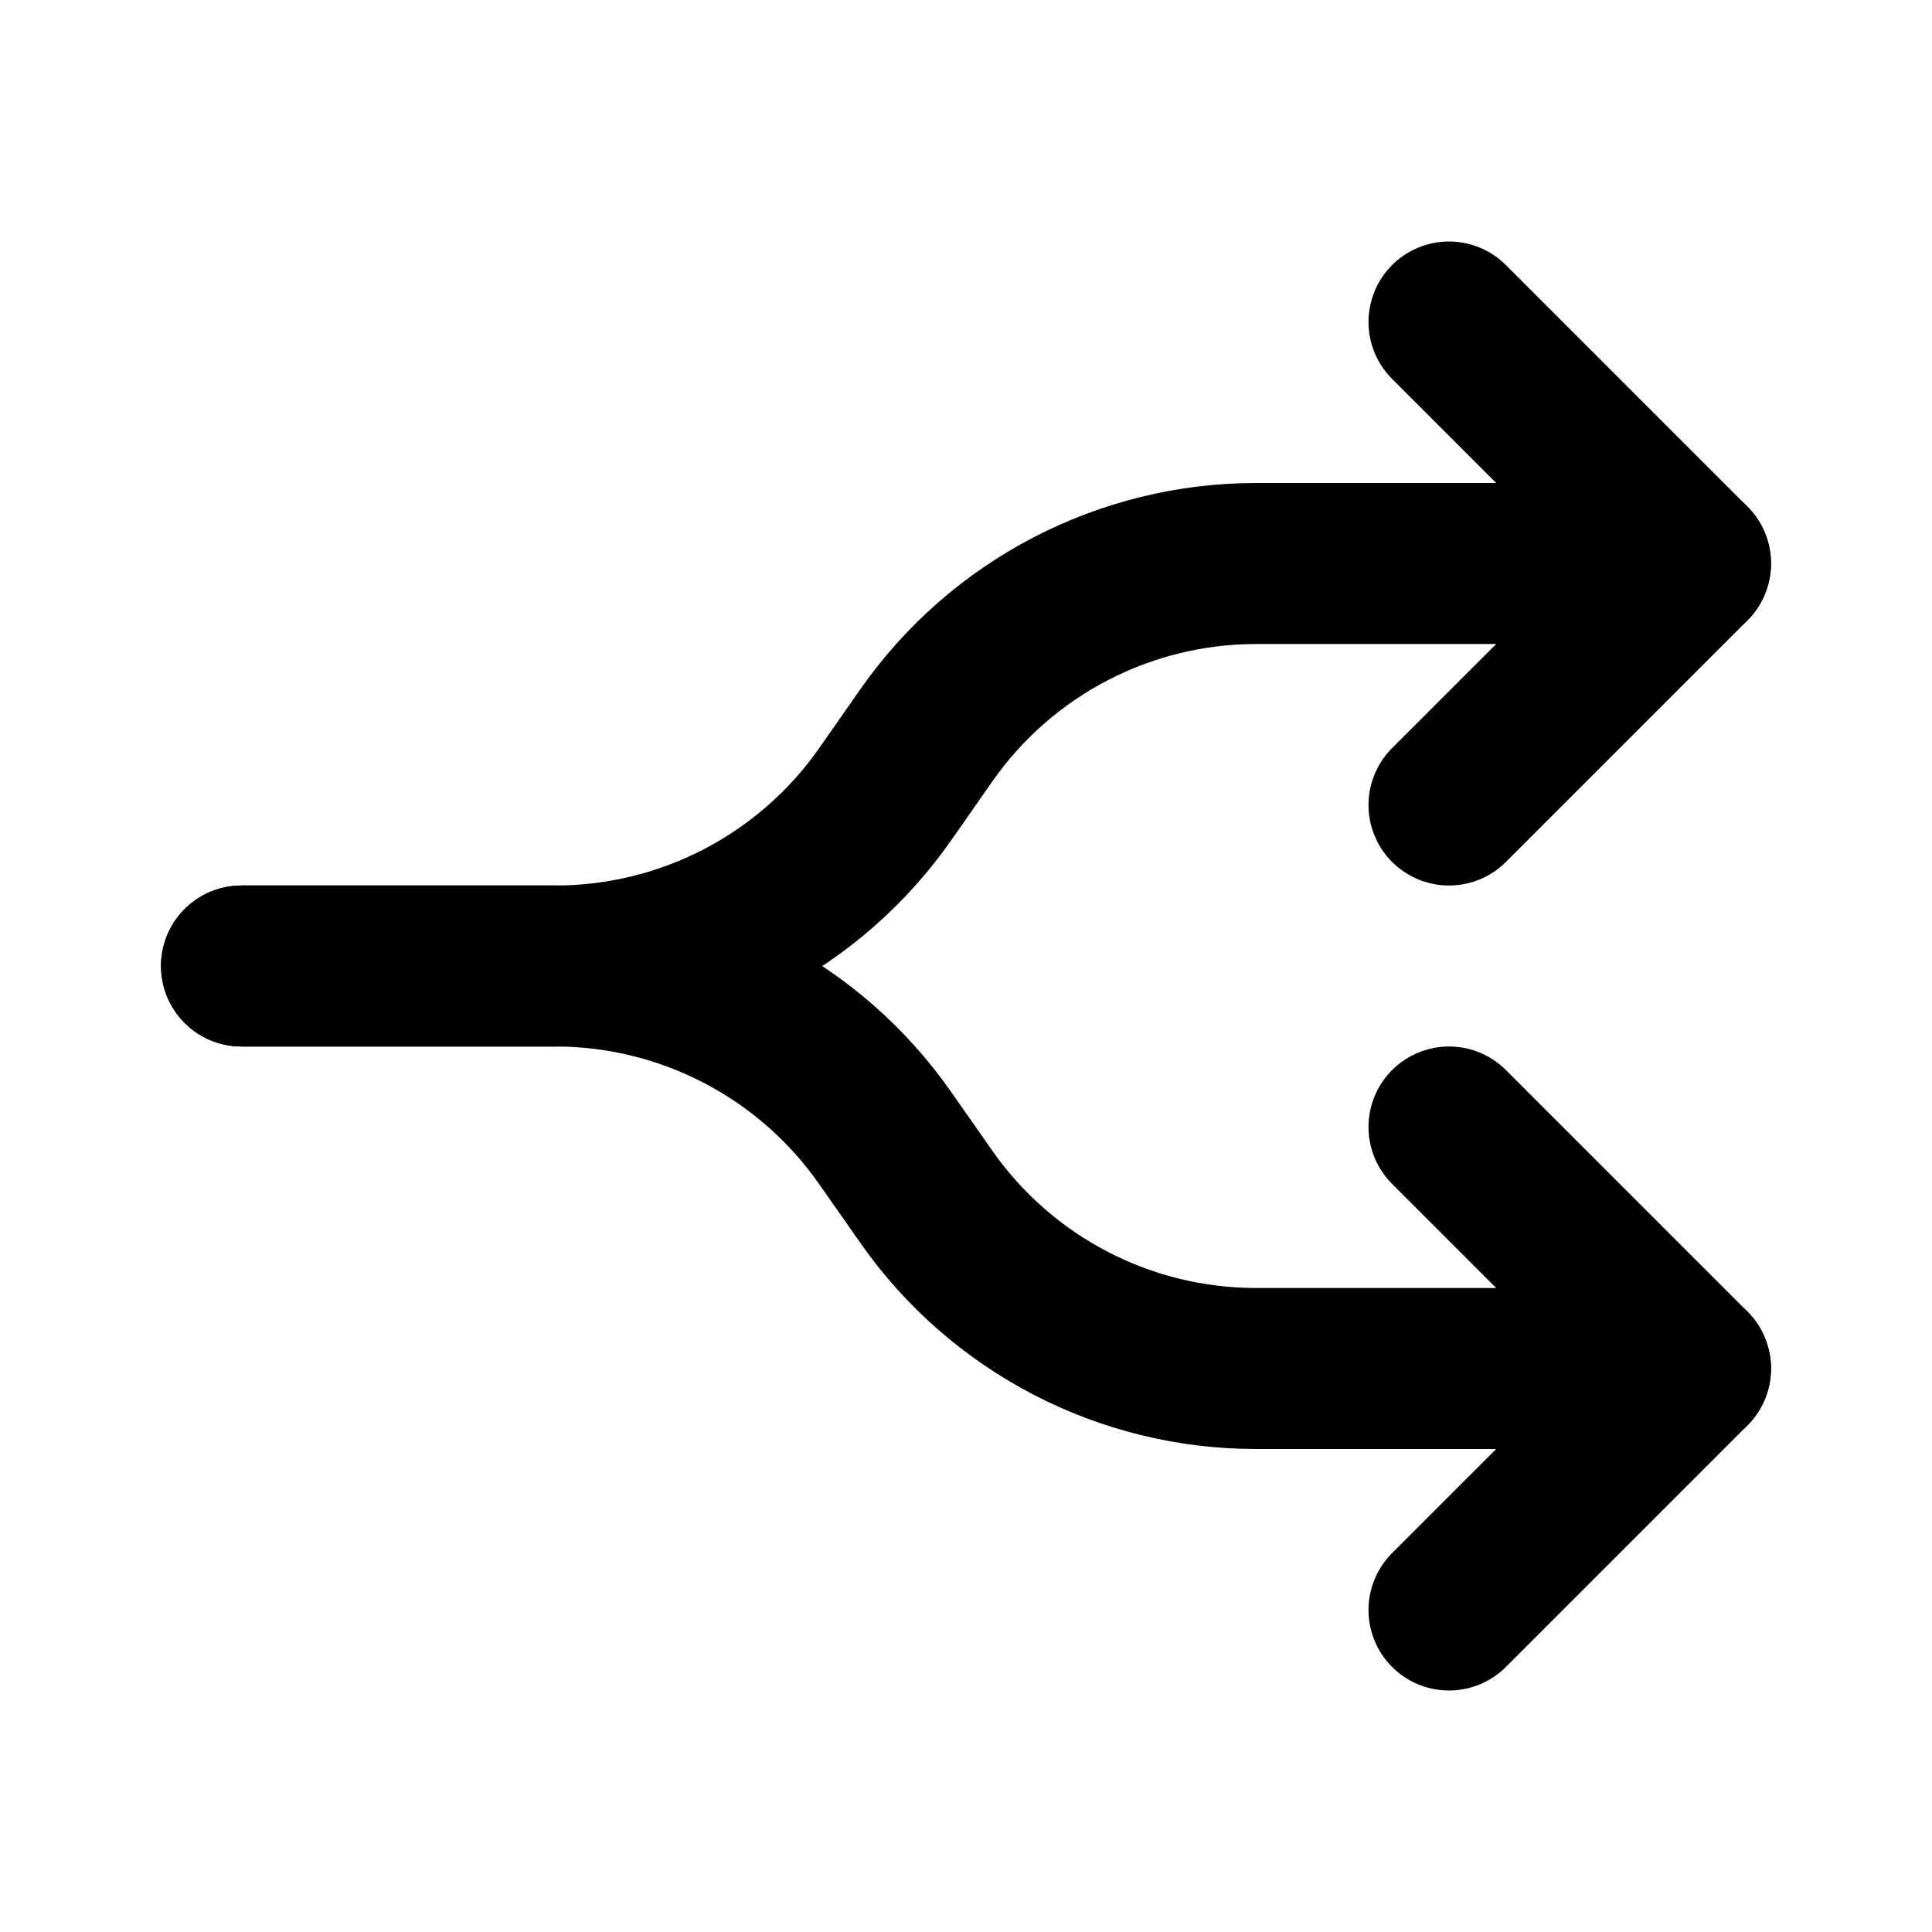
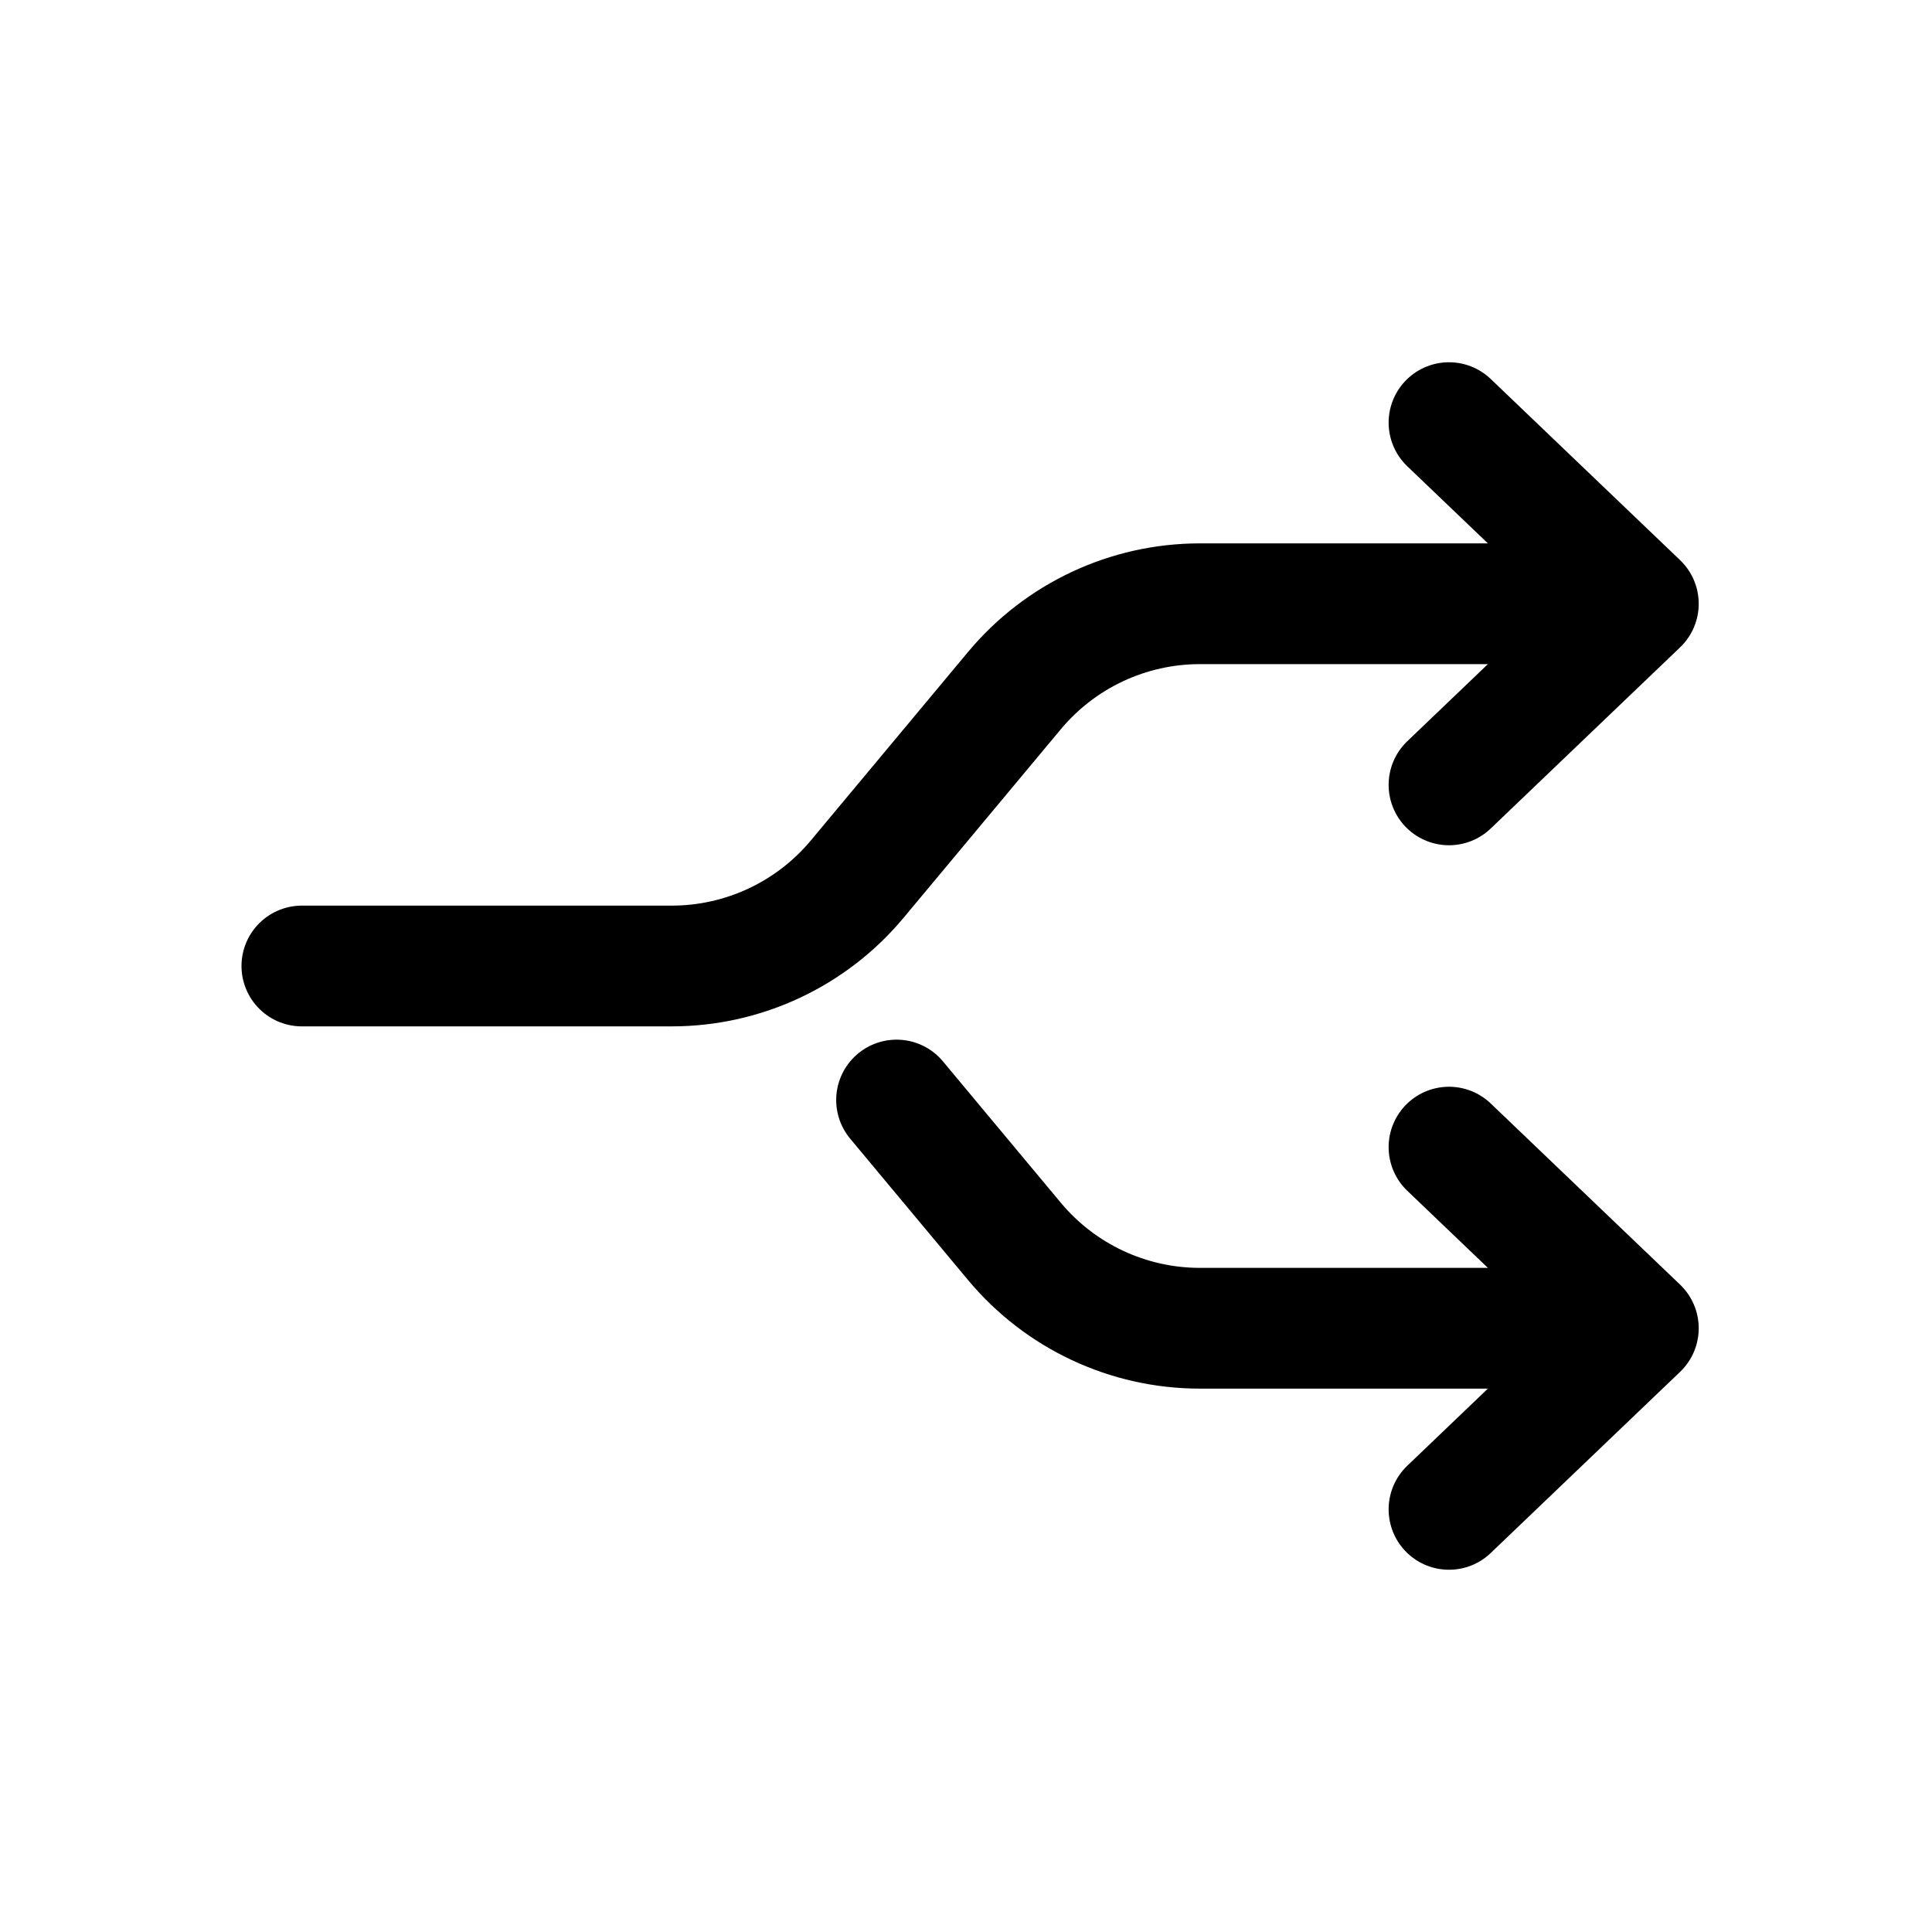
- <svg xmlns="http://www.w3.org/2000/svg" class="icon icon-tabler icon-tabler-arrows-split-2" width="24" height="24" viewBox="0 0 24 24" stroke-width="2" stroke="currentColor" fill="none" stroke-linecap="round" stroke-linejoin="round">
-   <path stroke="none" d="M0 0h24v24H0z" fill="none" />
-   <path d="M21 17h-5.397a5 5 0 0 1 -4.096 -2.133l-.514 -.734a5 5 0 0 0 -4.096 -2.133h-3.897" />
-   <path d="M21 7h-5.395a5 5 0 0 0 -4.098 2.135l-.51 .73a5 5 0 0 1 -4.097 2.135h-3.9" />
-   <path d="M18 10l3 -3l-3 -3" />
-   <path d="M18 20l3 -3l-3 -3" />
+ <svg xmlns="http://www.w3.org/2000/svg" width="32" height="32" fill="none">
+   <path d="M5 16h6.127a4 4 0 0 0 3.072-1.44l2.602-3.12A4 4 0 0 1 19.874 10H27m0 12h-7.127a4 4 0 0 1-3.072-1.44L15.5 19l-.65-.78" stroke="#000" stroke-width="2" stroke-linecap="round" stroke-linejoin="round" />
+   <path d="m24 7 3.136 3L24 13m0 12 3.136-3L24 19" stroke="#000" stroke-width="2" stroke-linecap="round" stroke-linejoin="round" />
</svg>
